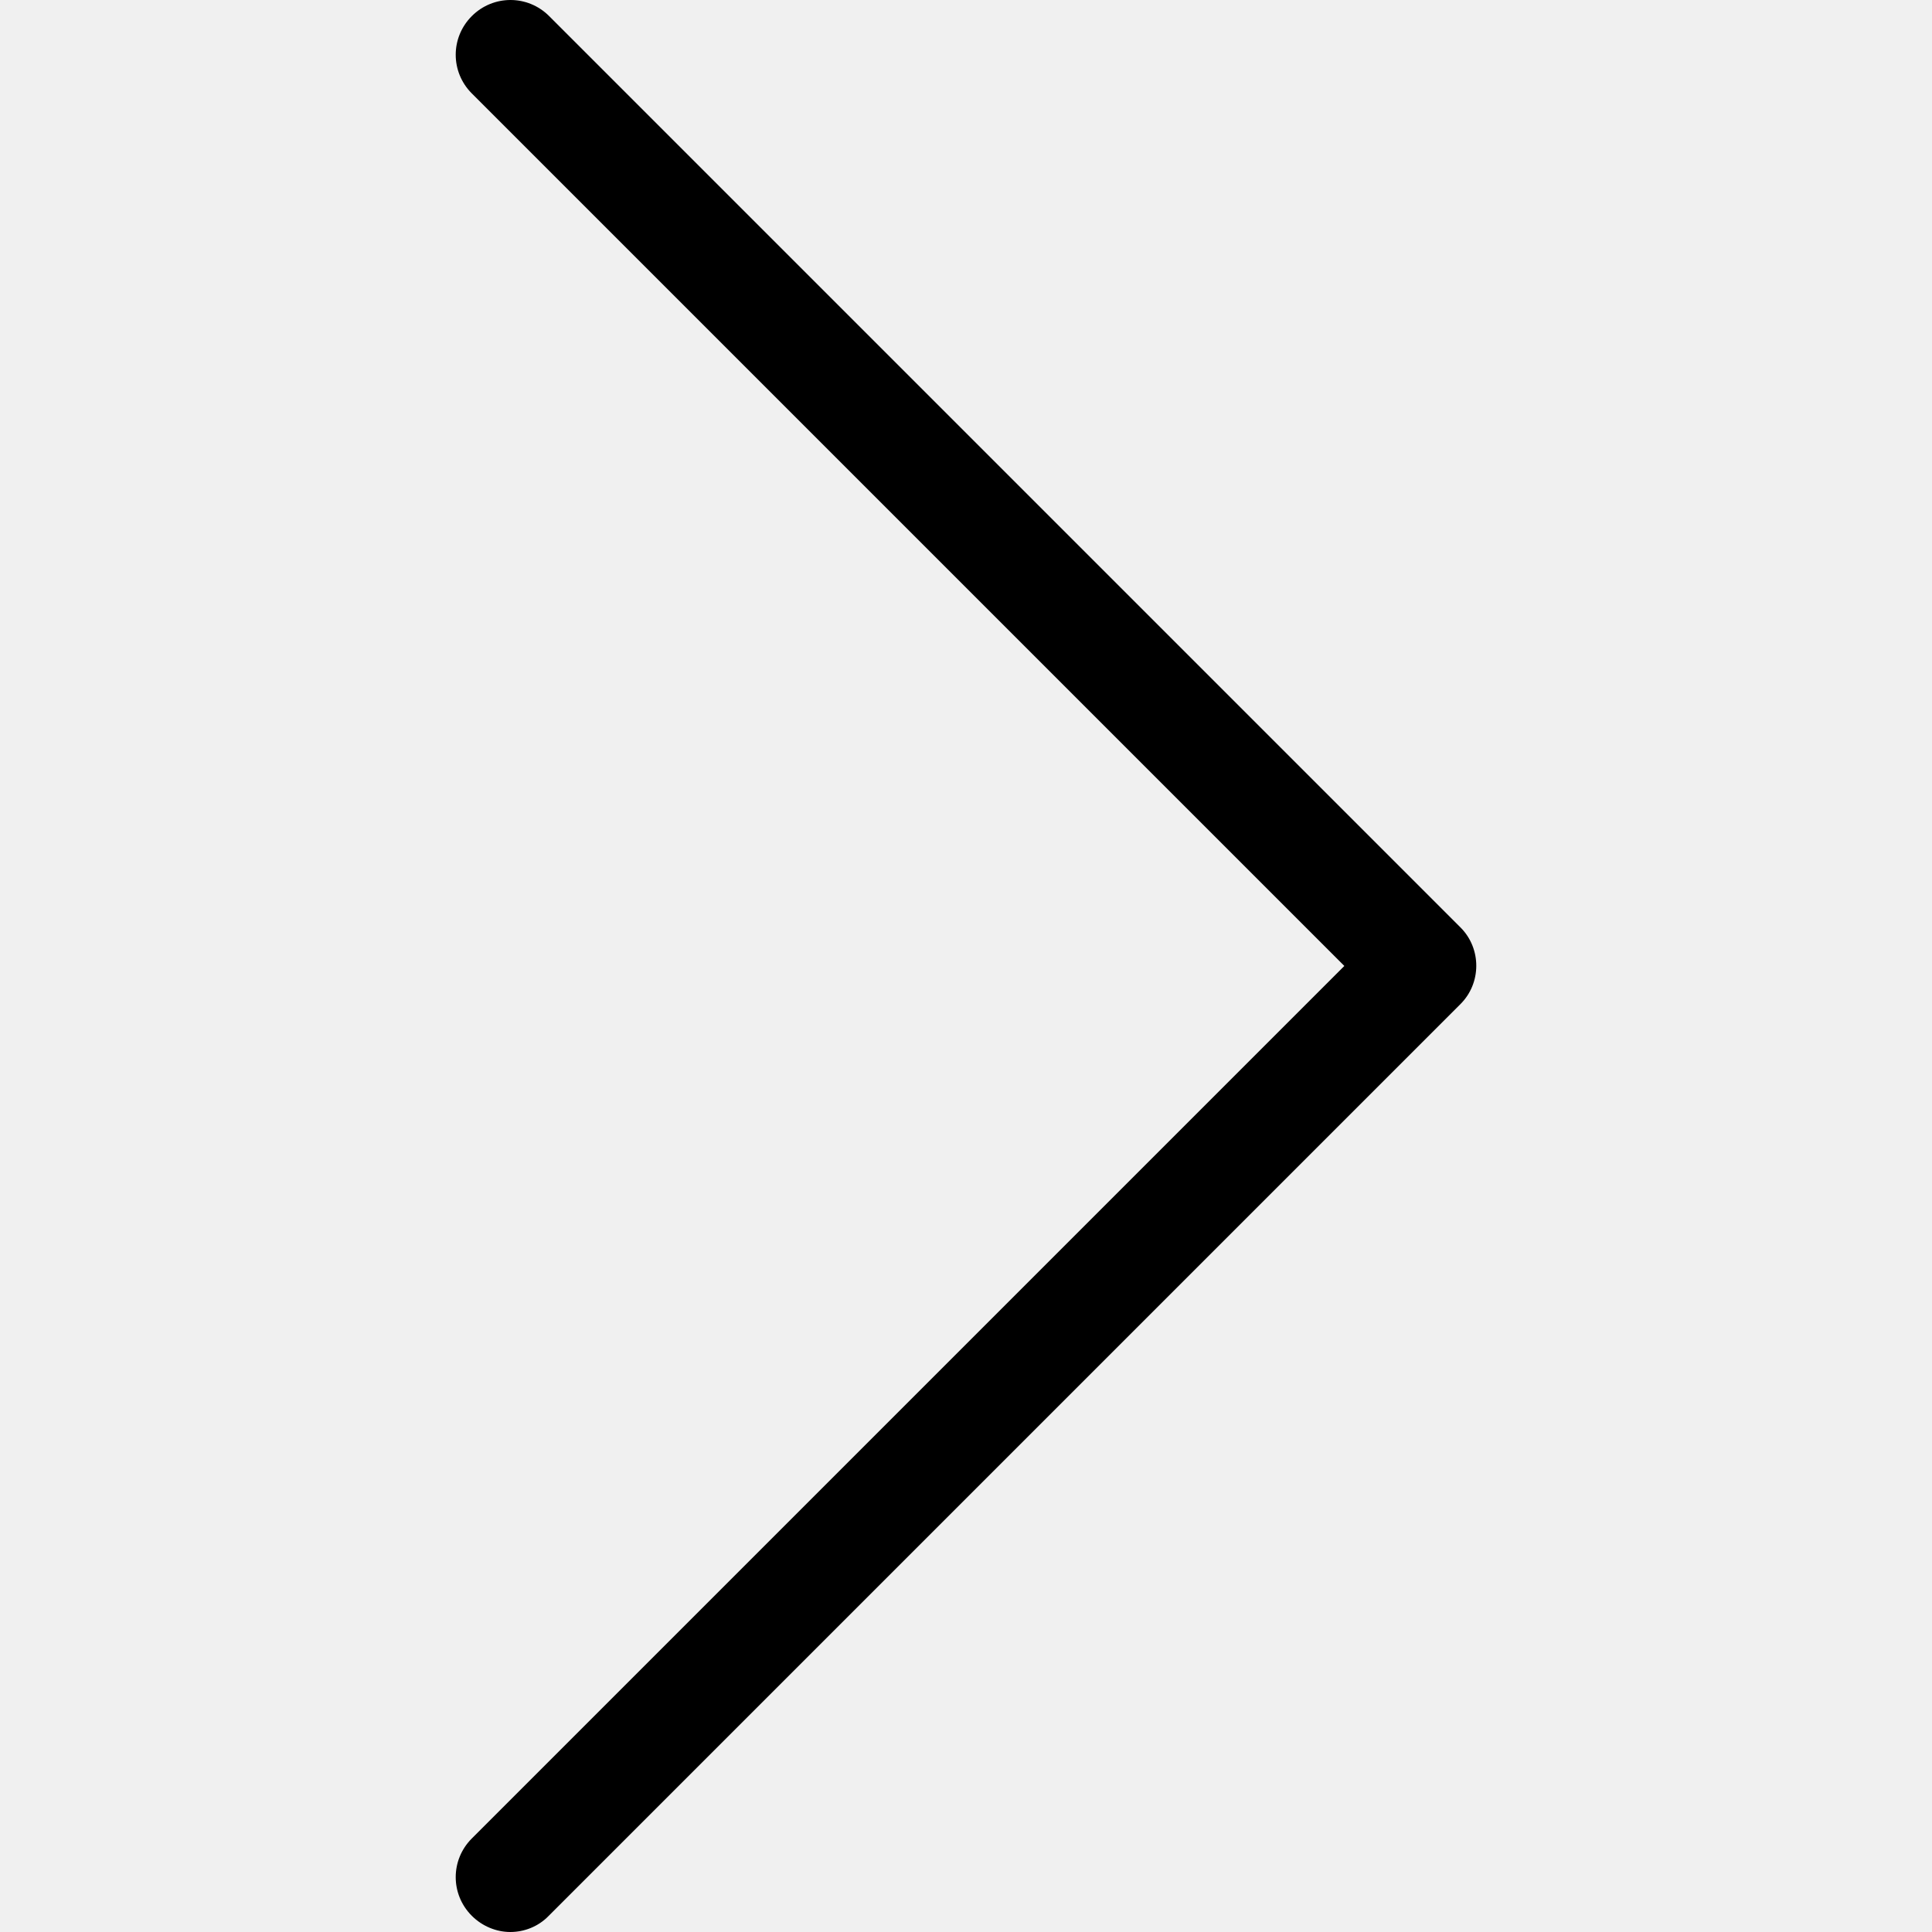
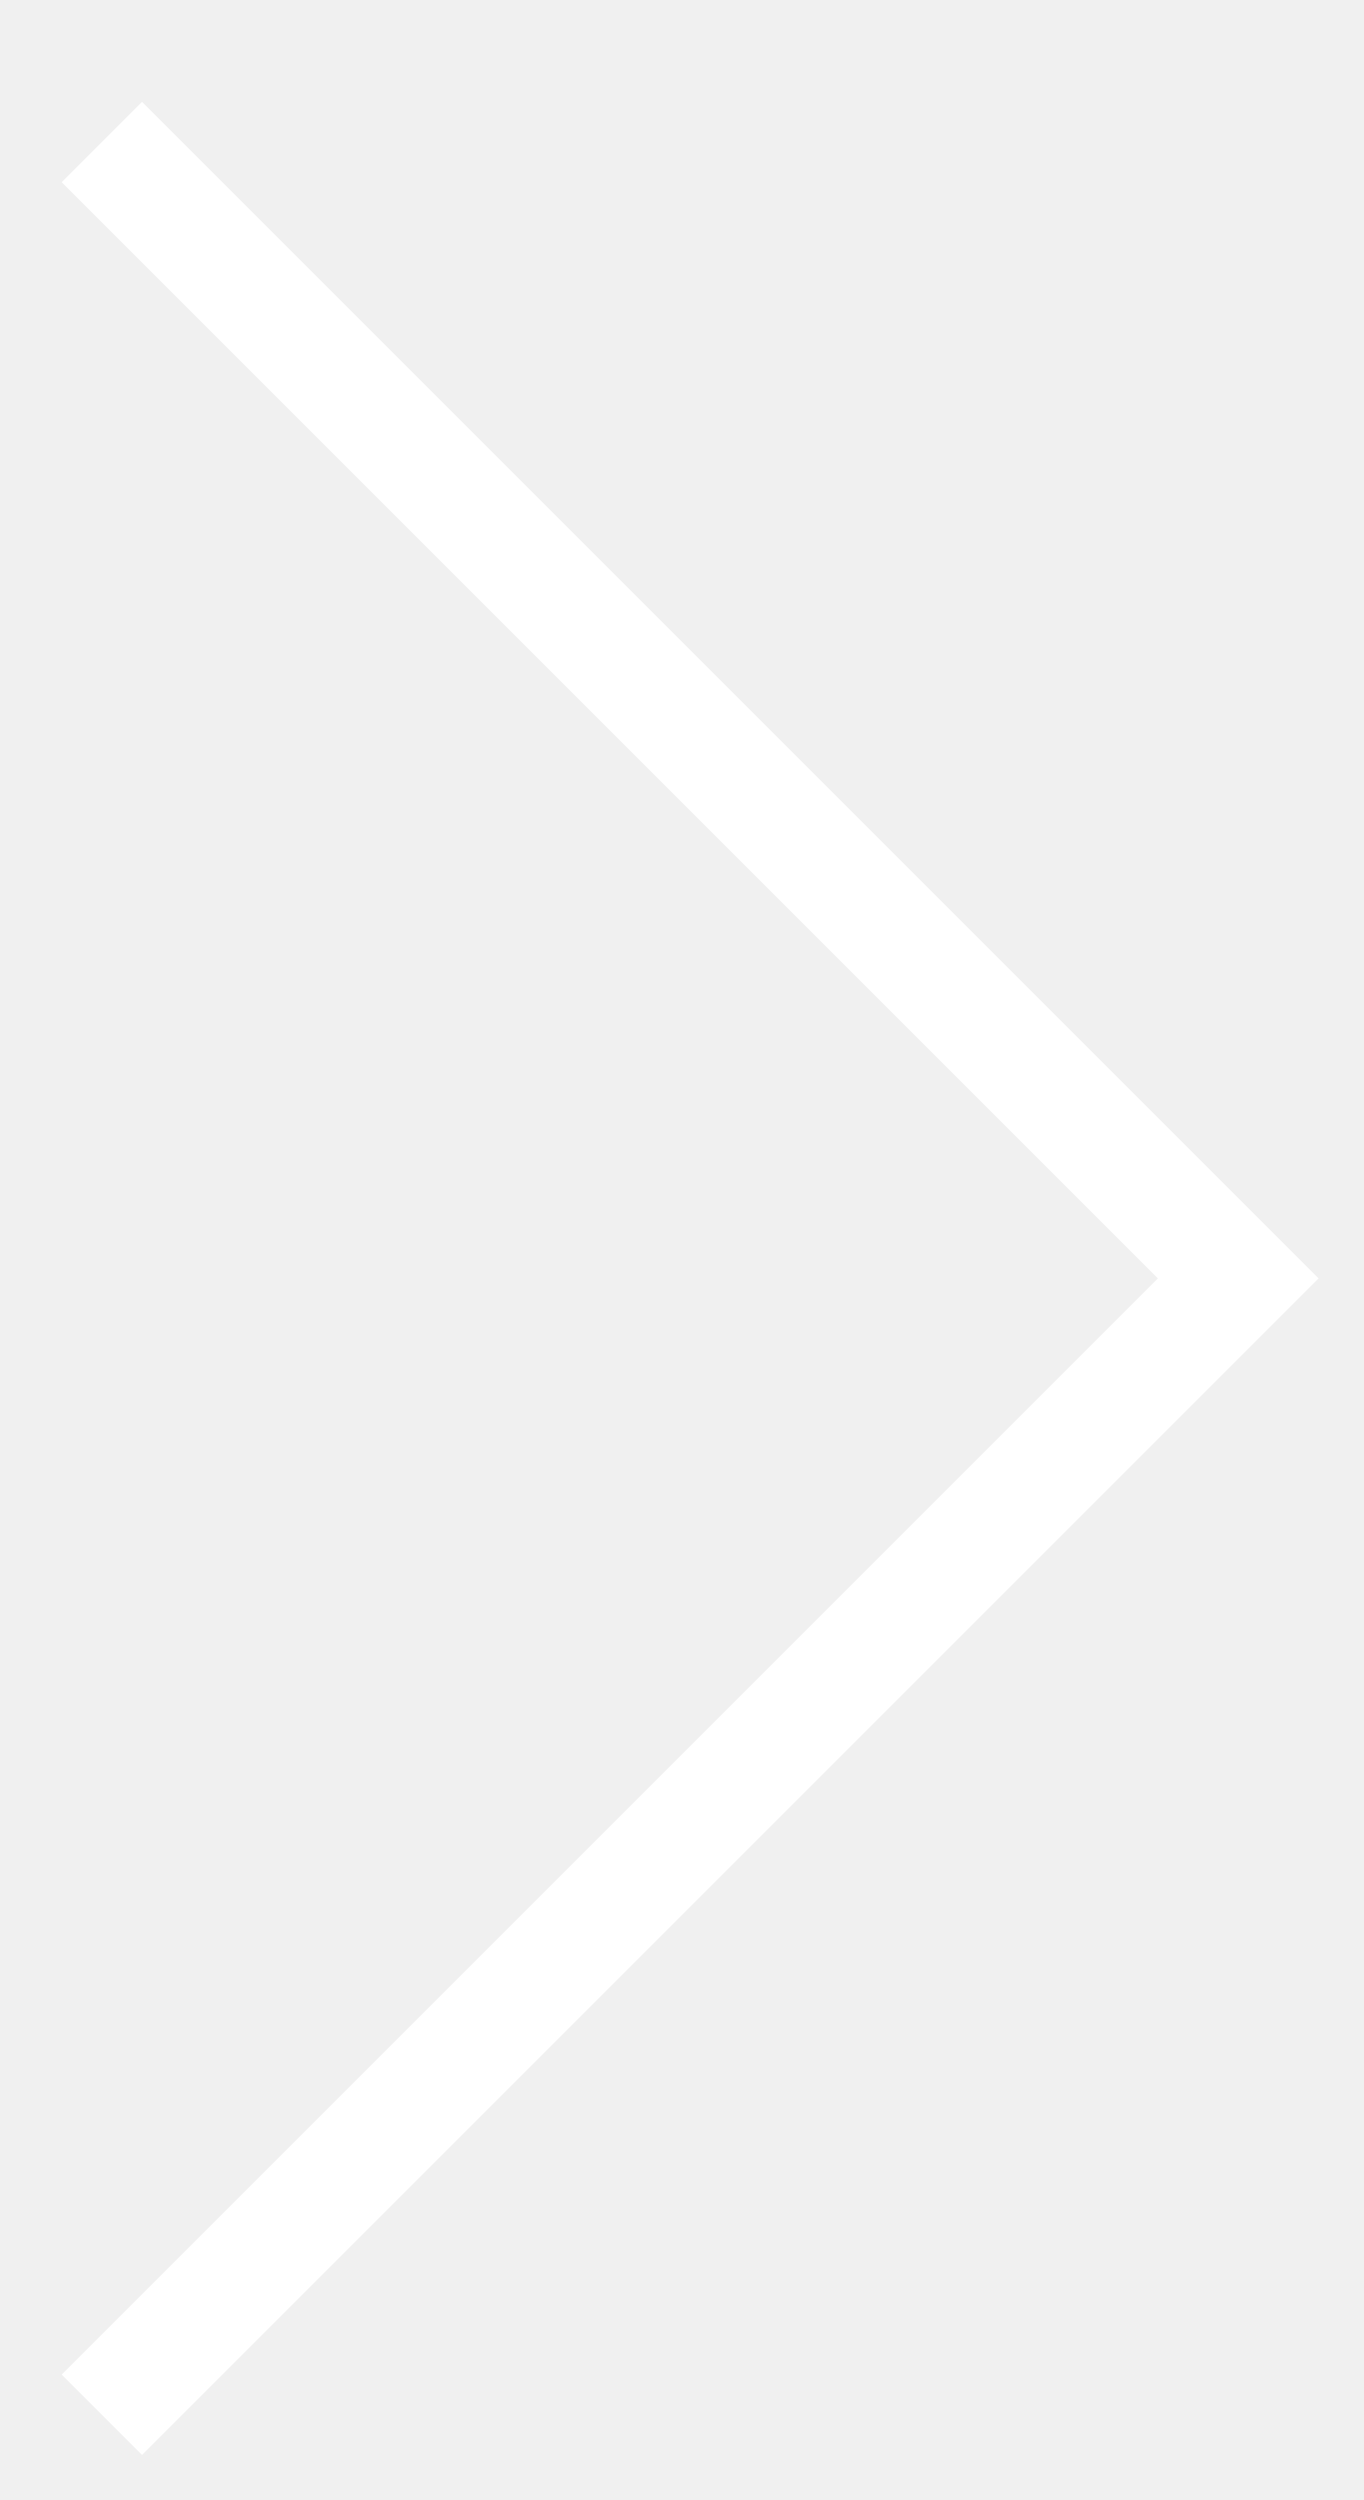
- <svg xmlns="http://www.w3.org/2000/svg" version="1.1" id="Capa_1" x="0px" y="0px" viewBox="0 0 477.175 477.175" style="enable-background:new 0 0 477.175 477.175;" xml:space="preserve">
-   <g>
-     <path d="M360.731,229.075l-225.1-225.1c-5.3-5.3-13.8-5.3-19.1,0s-5.3,13.8,0,19.1l215.5,215.5l-215.5,215.5   c-5.3,5.3-5.3,13.8,0,19.1c2.6,2.6,6.1,4,9.5,4c3.4,0,6.9-1.3,9.5-4l225.1-225.1C365.931,242.875,365.931,234.275,360.731,229.075z   " />
+ <svg xmlns="http://www.w3.org/2000/svg" viewBox="0 0 12 22" version="1.1">
+   <defs />
+   <g id="icons" stroke="none" stroke-width="1" fill="none" fill-rule="evenodd">
+     <g id="Artboard" transform="translate(-582, -101)" fill-rule="nonzero" fill="#FFFFFF">
+       <polygon id="right" transform="translate(583.25, 112.25) rotate(-45) translate(-583.25, -112.25) " points="575.929 118.571 575.929 119.571 590.571 119.571 590.571 104.929 589.571 104.929 589.571 118.571" />
+     </g>
  </g>
-   <g>
- </g>
-   <g>
- </g>
-   <g>
- </g>
-   <g>
- </g>
-   <g>
- </g>
-   <g>
- </g>
-   <g>
- </g>
-   <g>
- </g>
-   <g>
- </g>
-   <g>
- </g>
-   <g>
- </g>
-   <g>
- </g>
-   <g>
- </g>
-   <g>
- </g>
-   <g>
- </g>
</svg>
